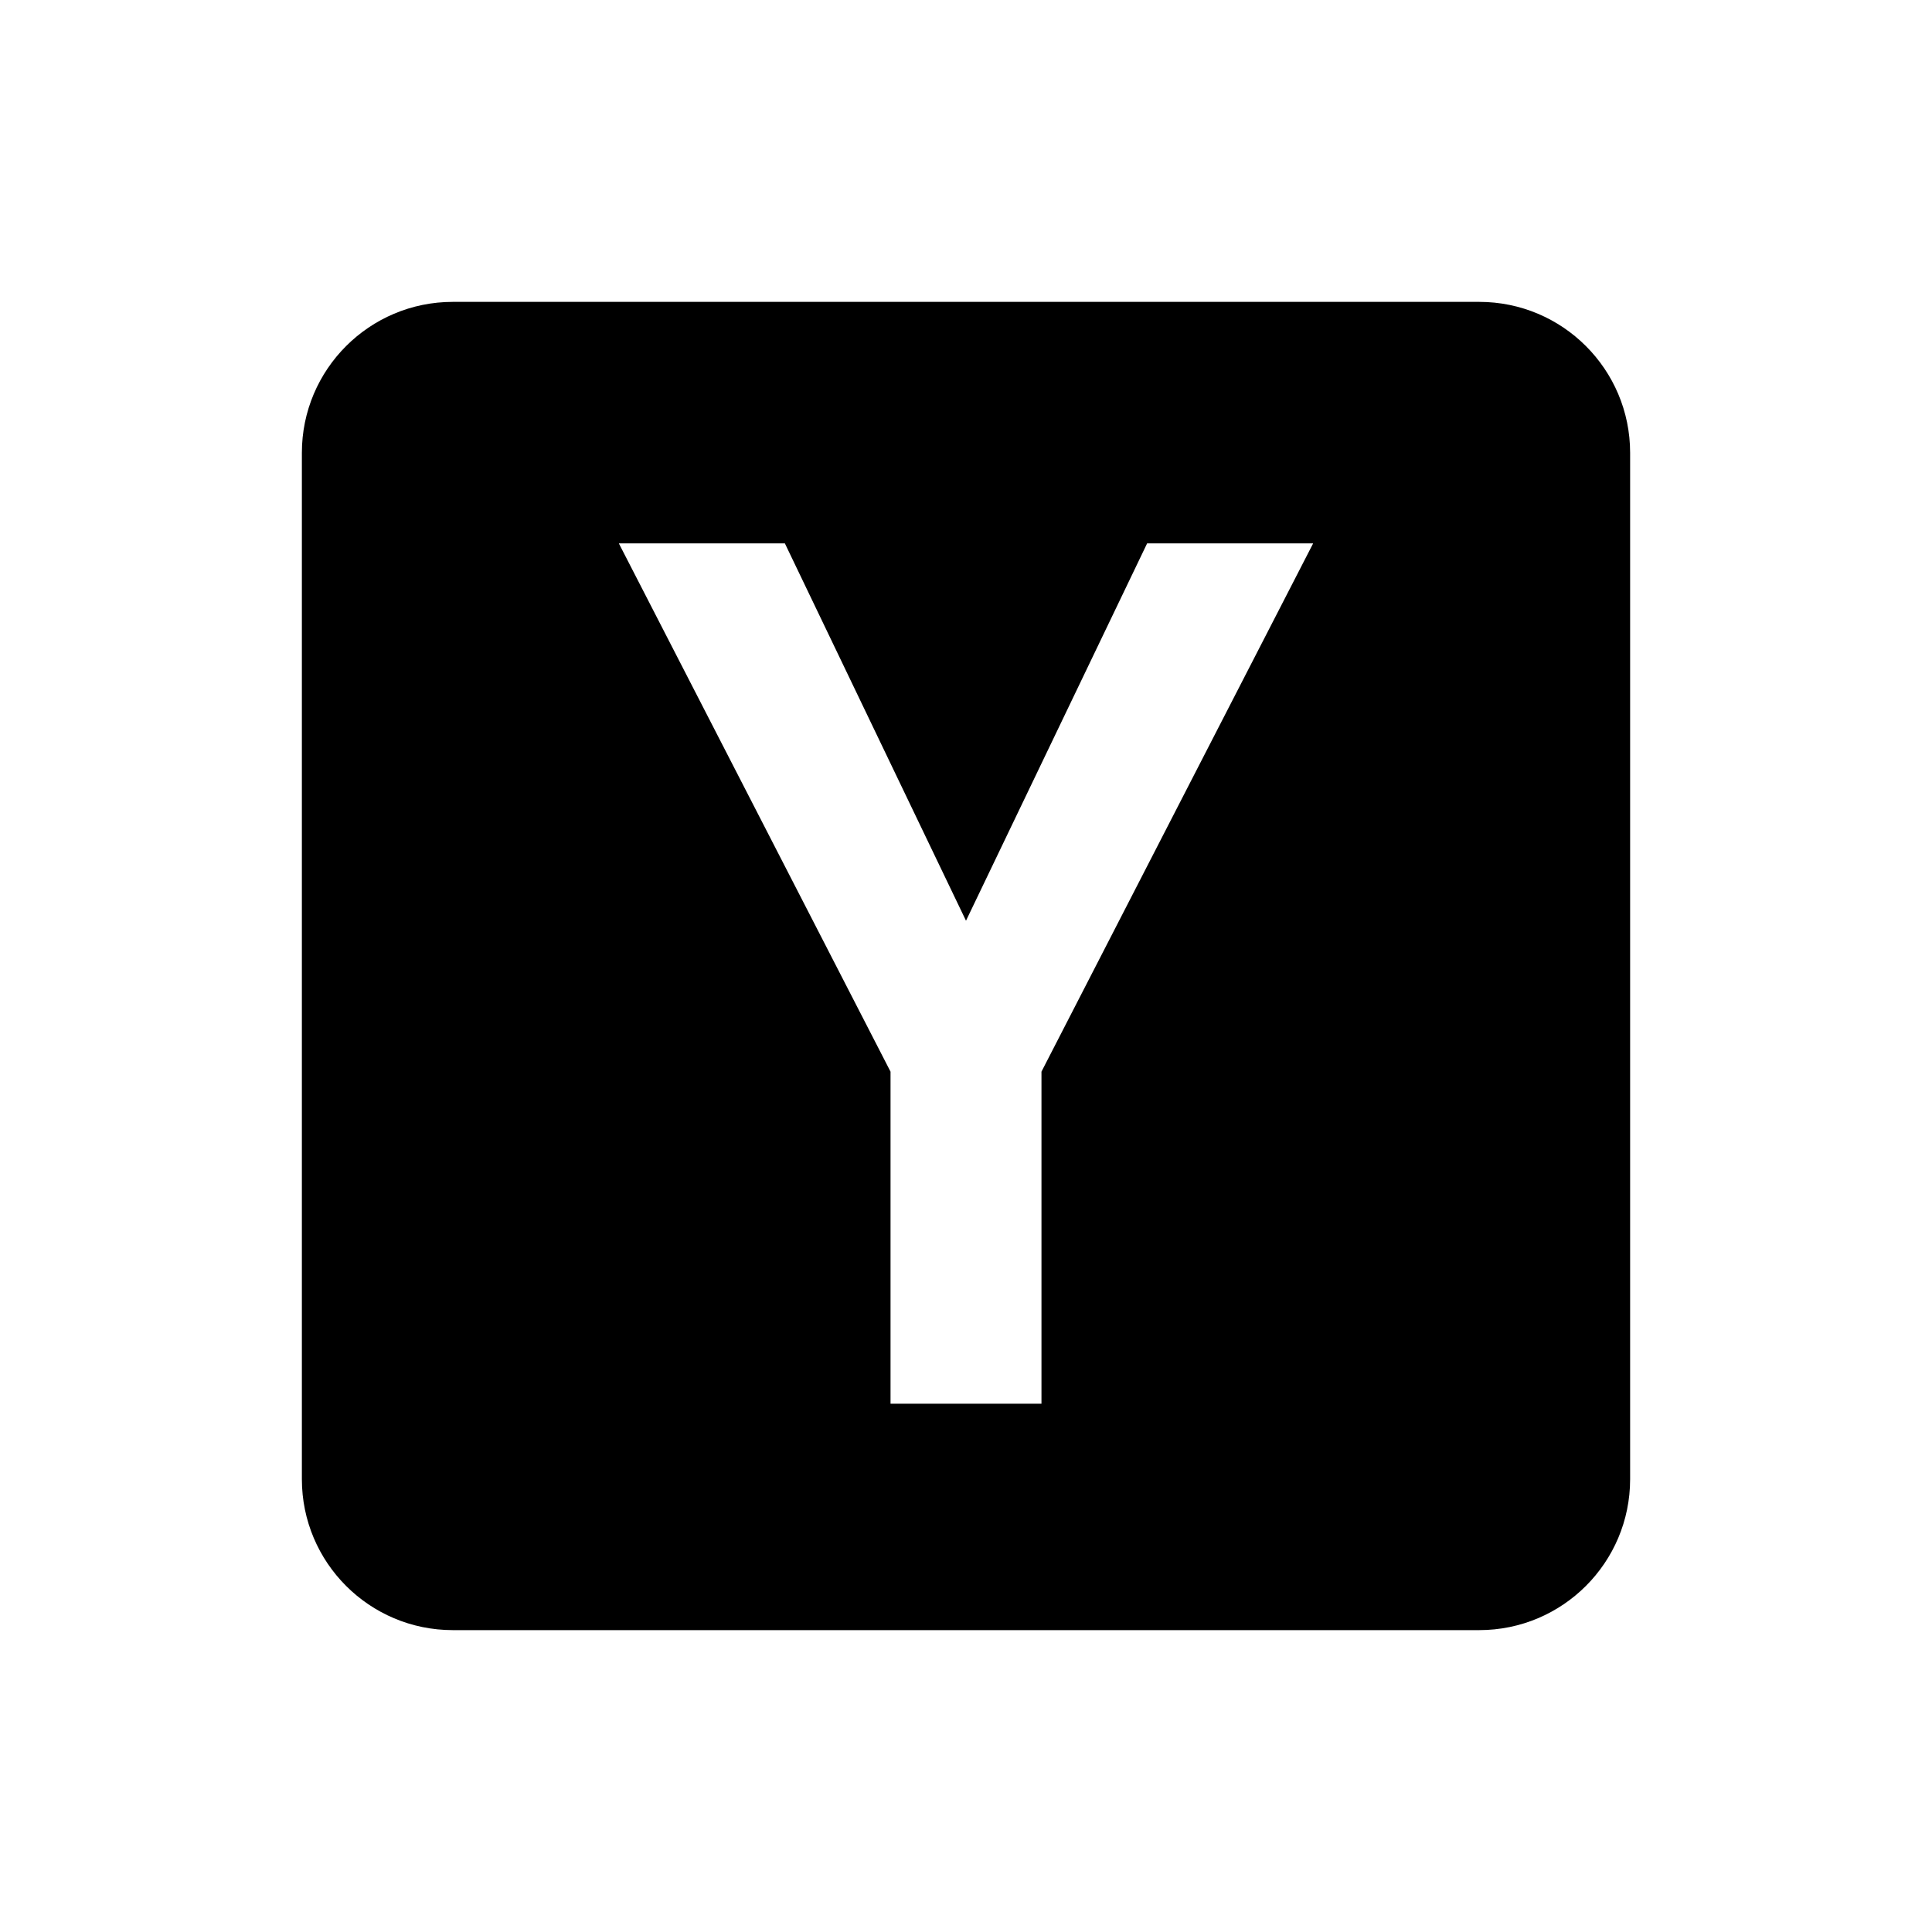
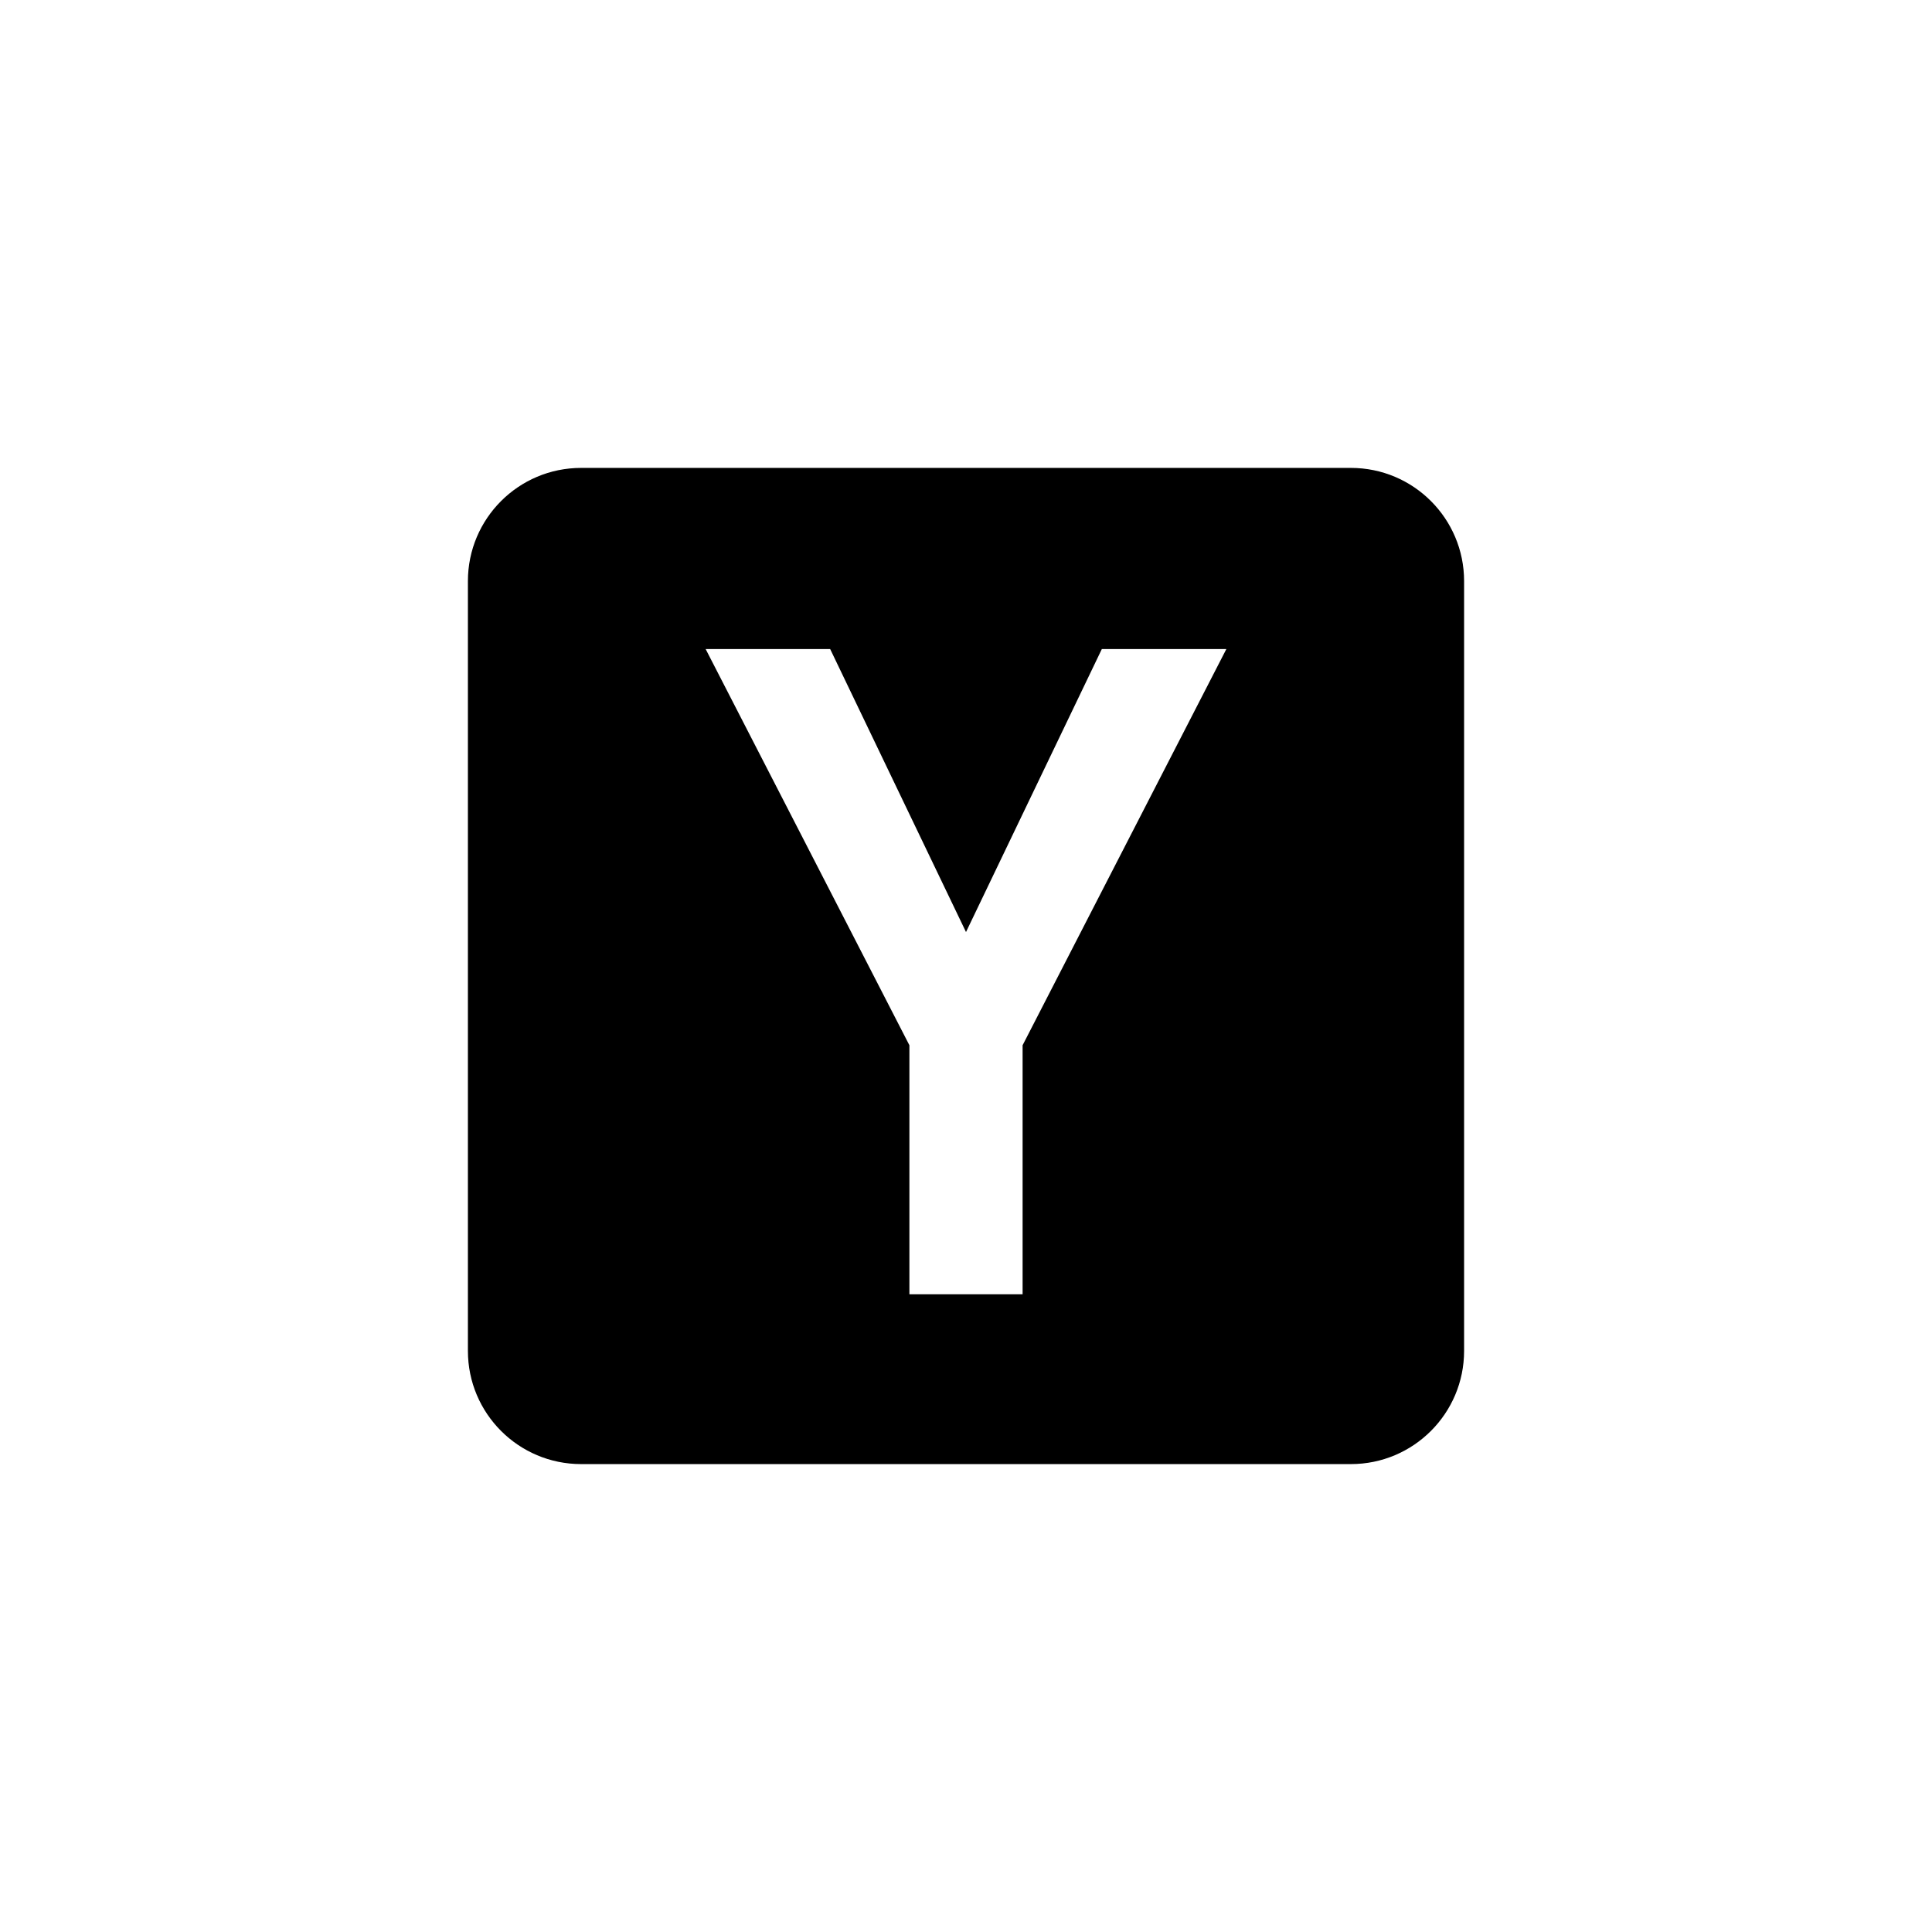
<svg xmlns="http://www.w3.org/2000/svg" viewBox="0 0 256 256">
-   <path fill-rule="evenodd" fill="#000" d="M60 40h136a20 20 0 0 1 20 20v136a20 20 0 0 1-20 20H60a20 20 0 0 1-20-20V60a20 20 0 0 1 20-20zM82 72l36 70v44h20v-44l36-70h-22l-24 50-24-50z" />
+   <path transform="translate(128 128) scale(0.75) translate(-128 -128)" fill-rule="evenodd" fill="#000" d="M60 40h136a20 20 0 0 1 20 20v136a20 20 0 0 1-20 20H60a20 20 0 0 1-20-20V60a20 20 0 0 1 20-20zM82 72l36 70v44h20v-44l36-70h-22l-24 50-24-50z" />
</svg>
